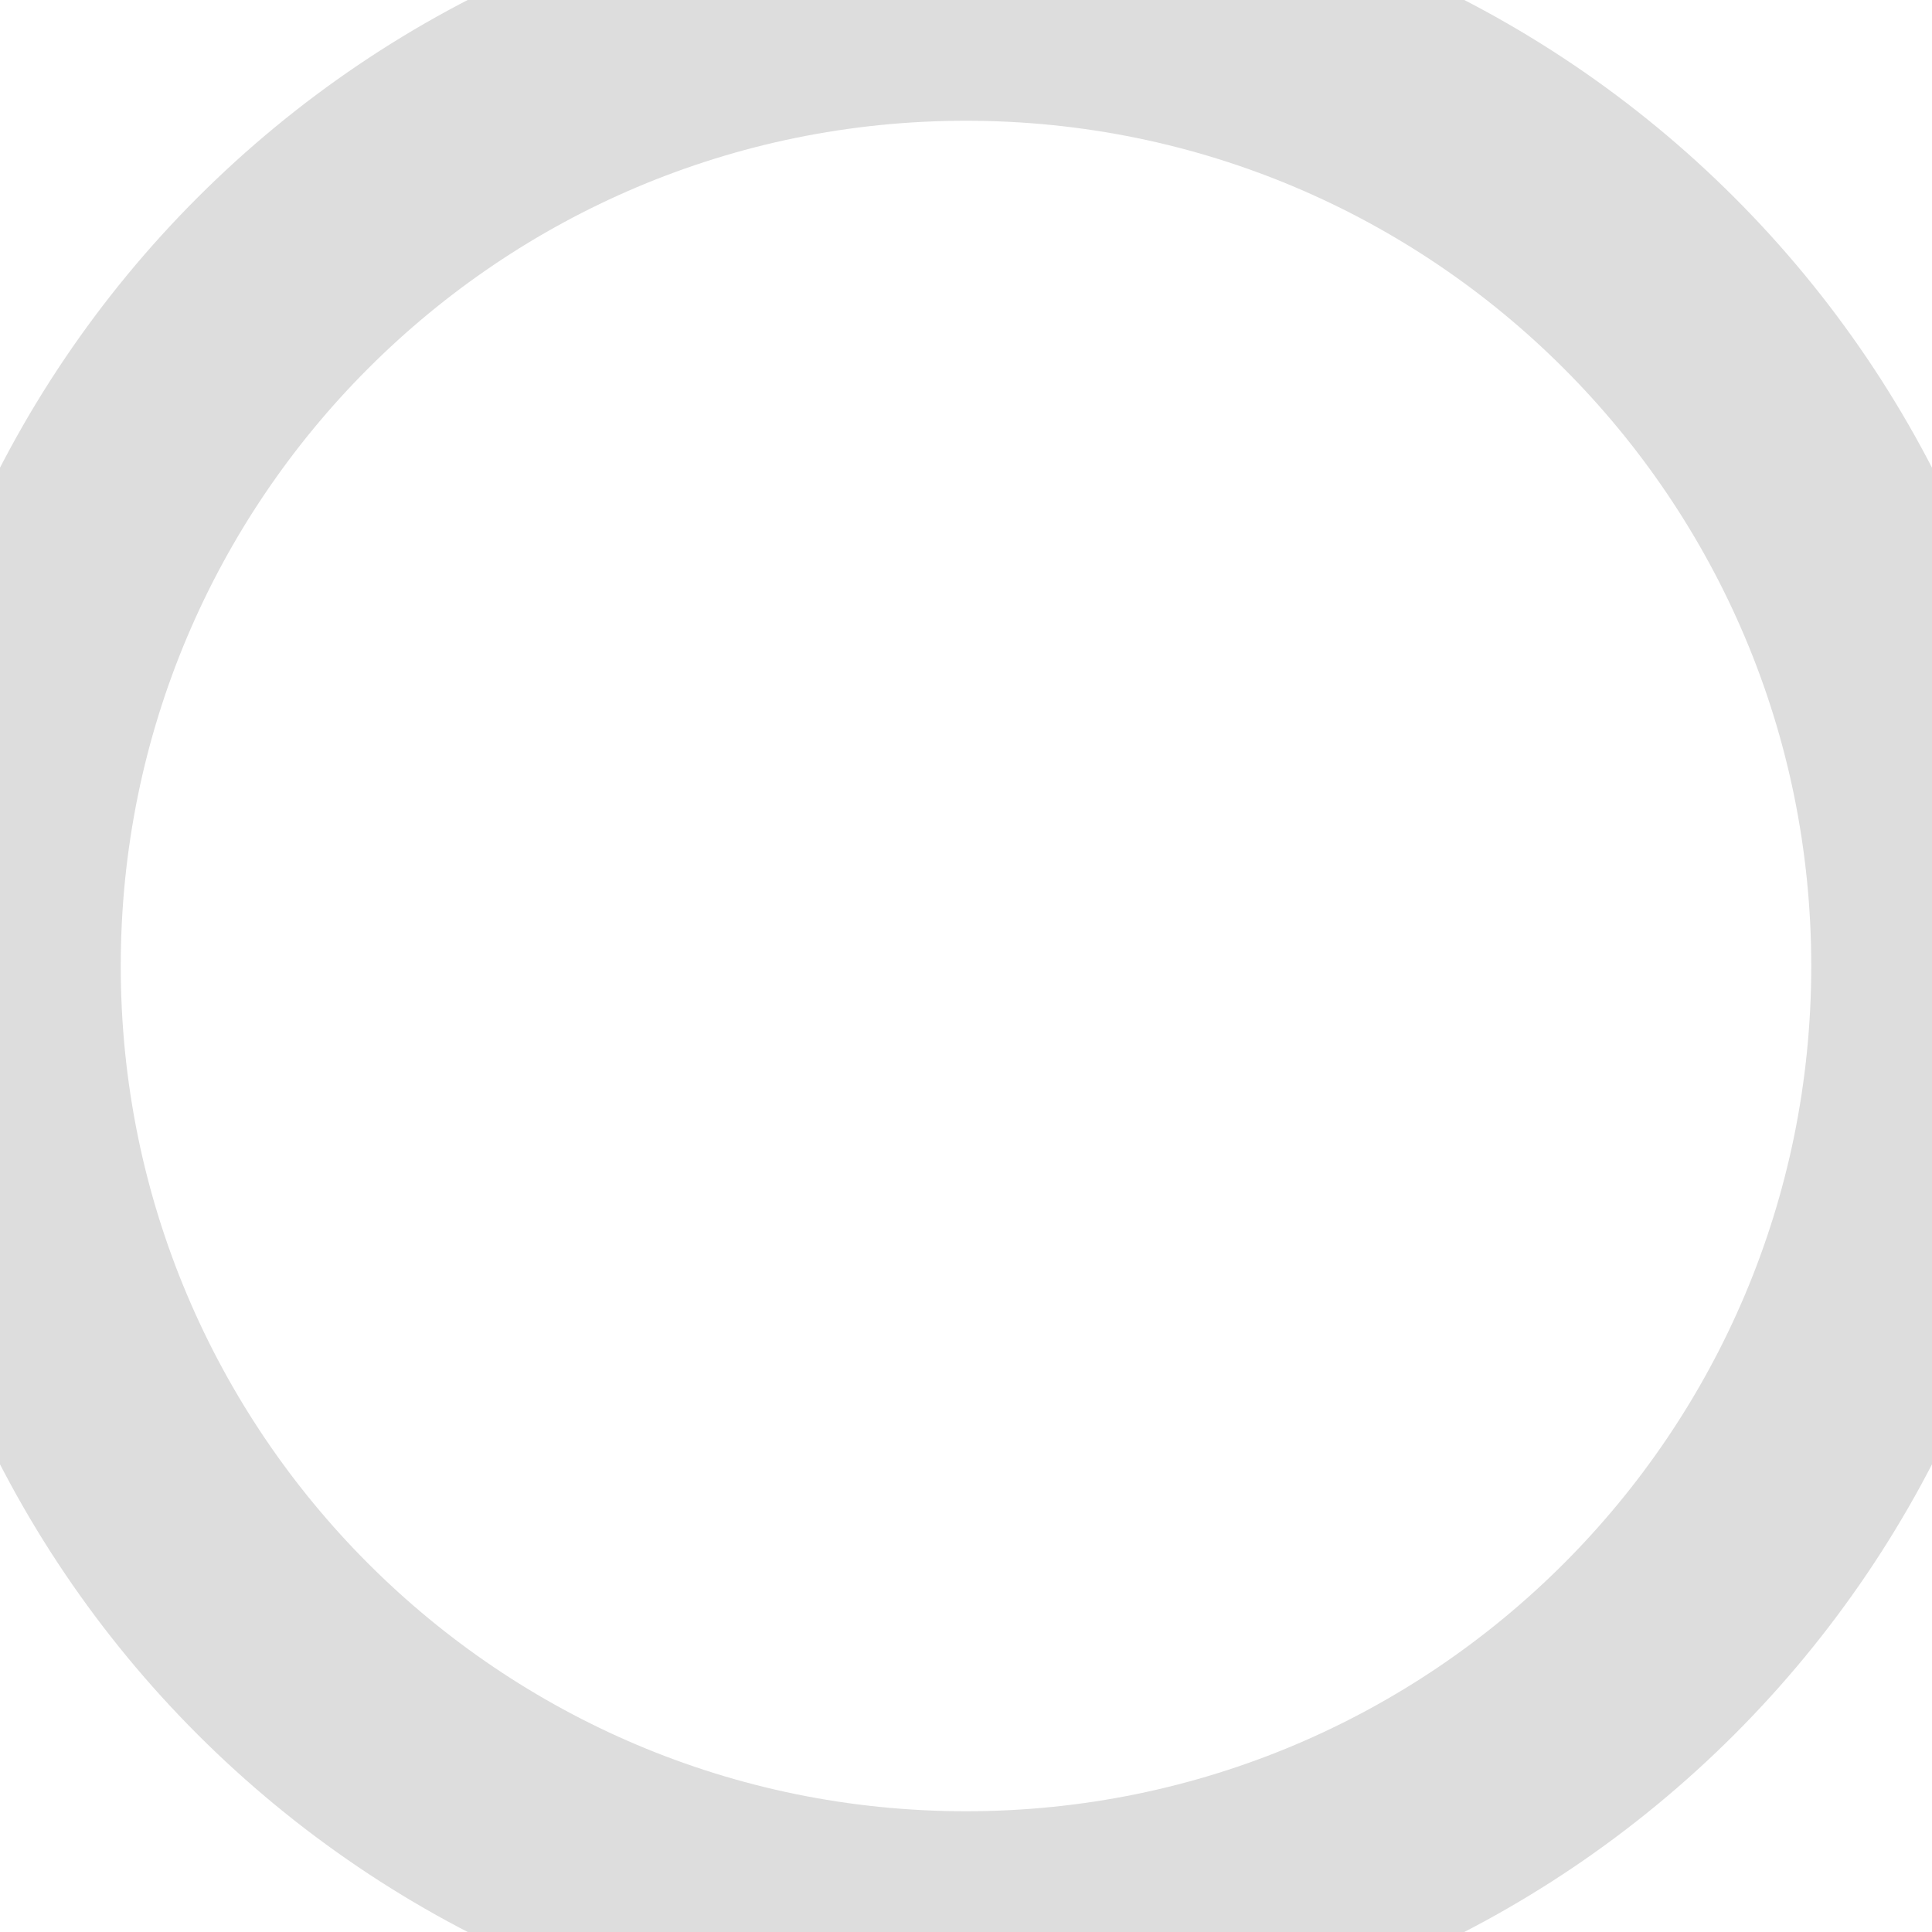
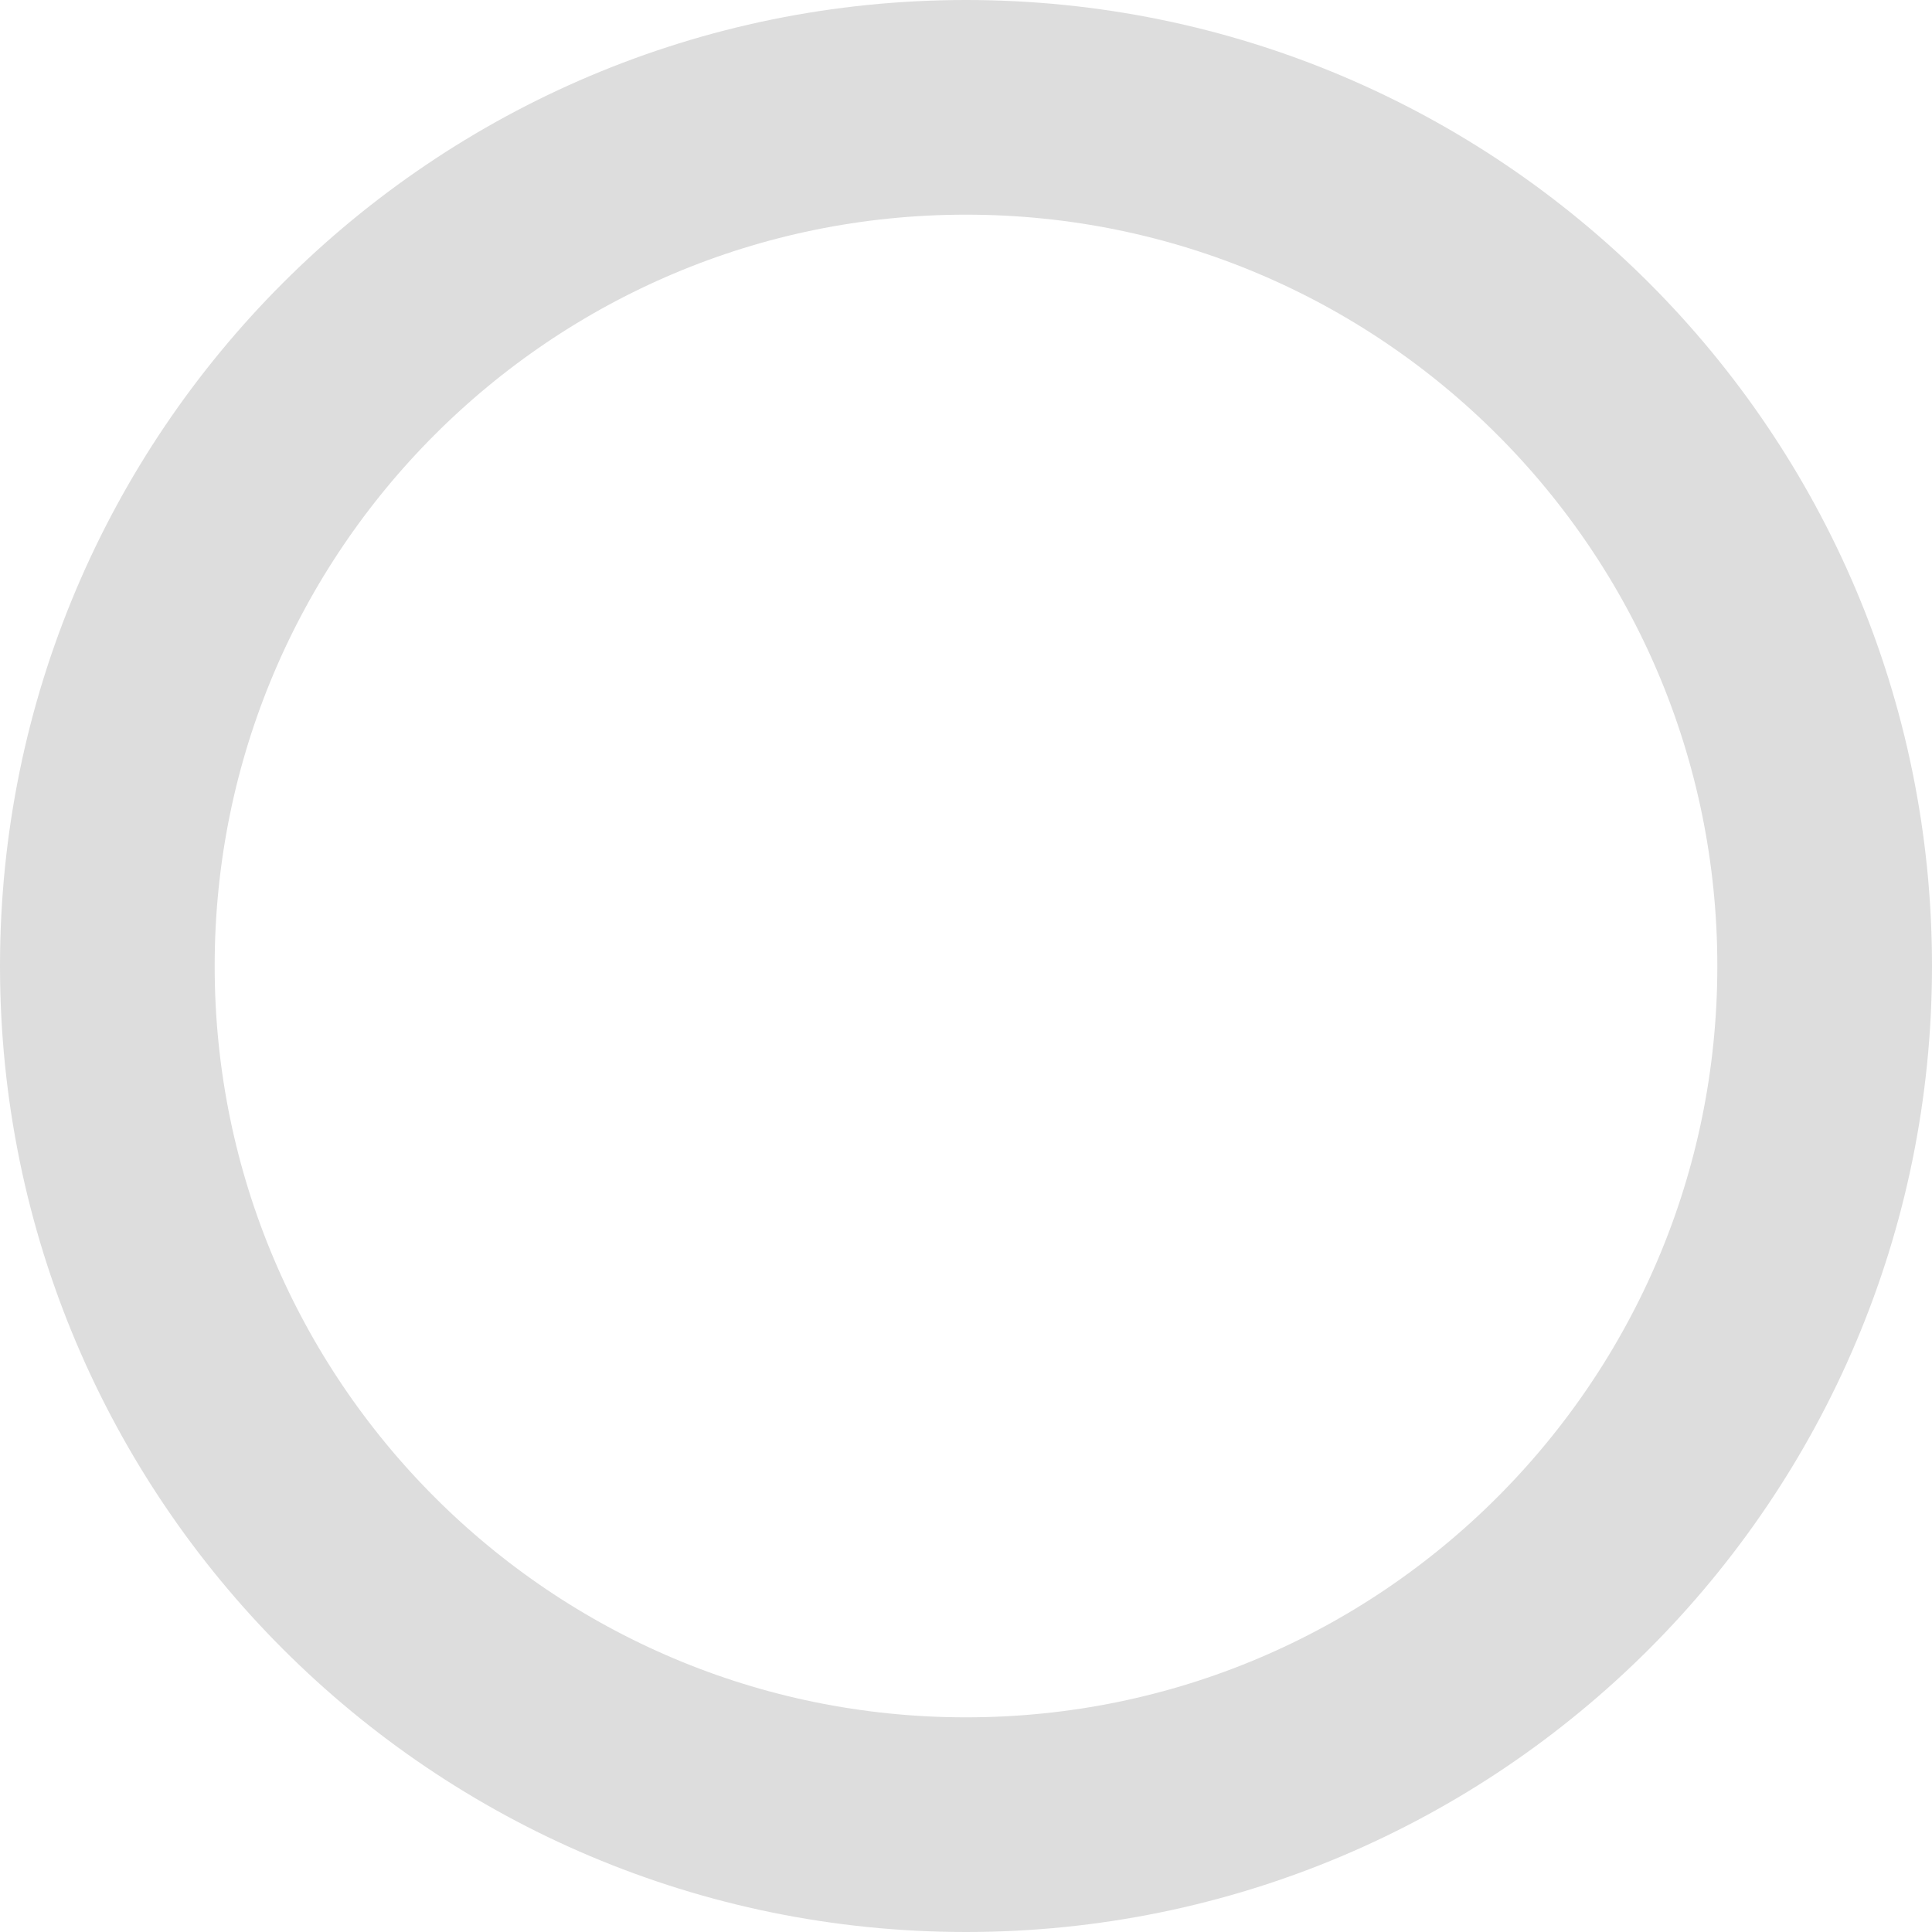
- <svg xmlns="http://www.w3.org/2000/svg" width="16px" height="16px" viewBox="0 0 16 16" version="1.1">
+ <svg xmlns="http://www.w3.org/2000/svg" width="18px" height="18px" viewBox="0 0 18 18" version="1.1">
  <g id="icon/stage/spring/empty" stroke="none" stroke-width="1" fill="none" fill-rule="evenodd">
-     <circle id="Oval-Copy-6" stroke="#DDDDDD" stroke-width="2" transform="translate(8, 8) rotate(-270) translate(-8, -8) " cx="8" cy="8" r="8" />
+     <circle id="Oval-Copy-6" stroke="#DDDDDD" stroke-width="2" transform="translate(9, 9) rotate(-270) translate(-9, -9) " cx="9" cy="9" r="8" />
  </g>
</svg>
